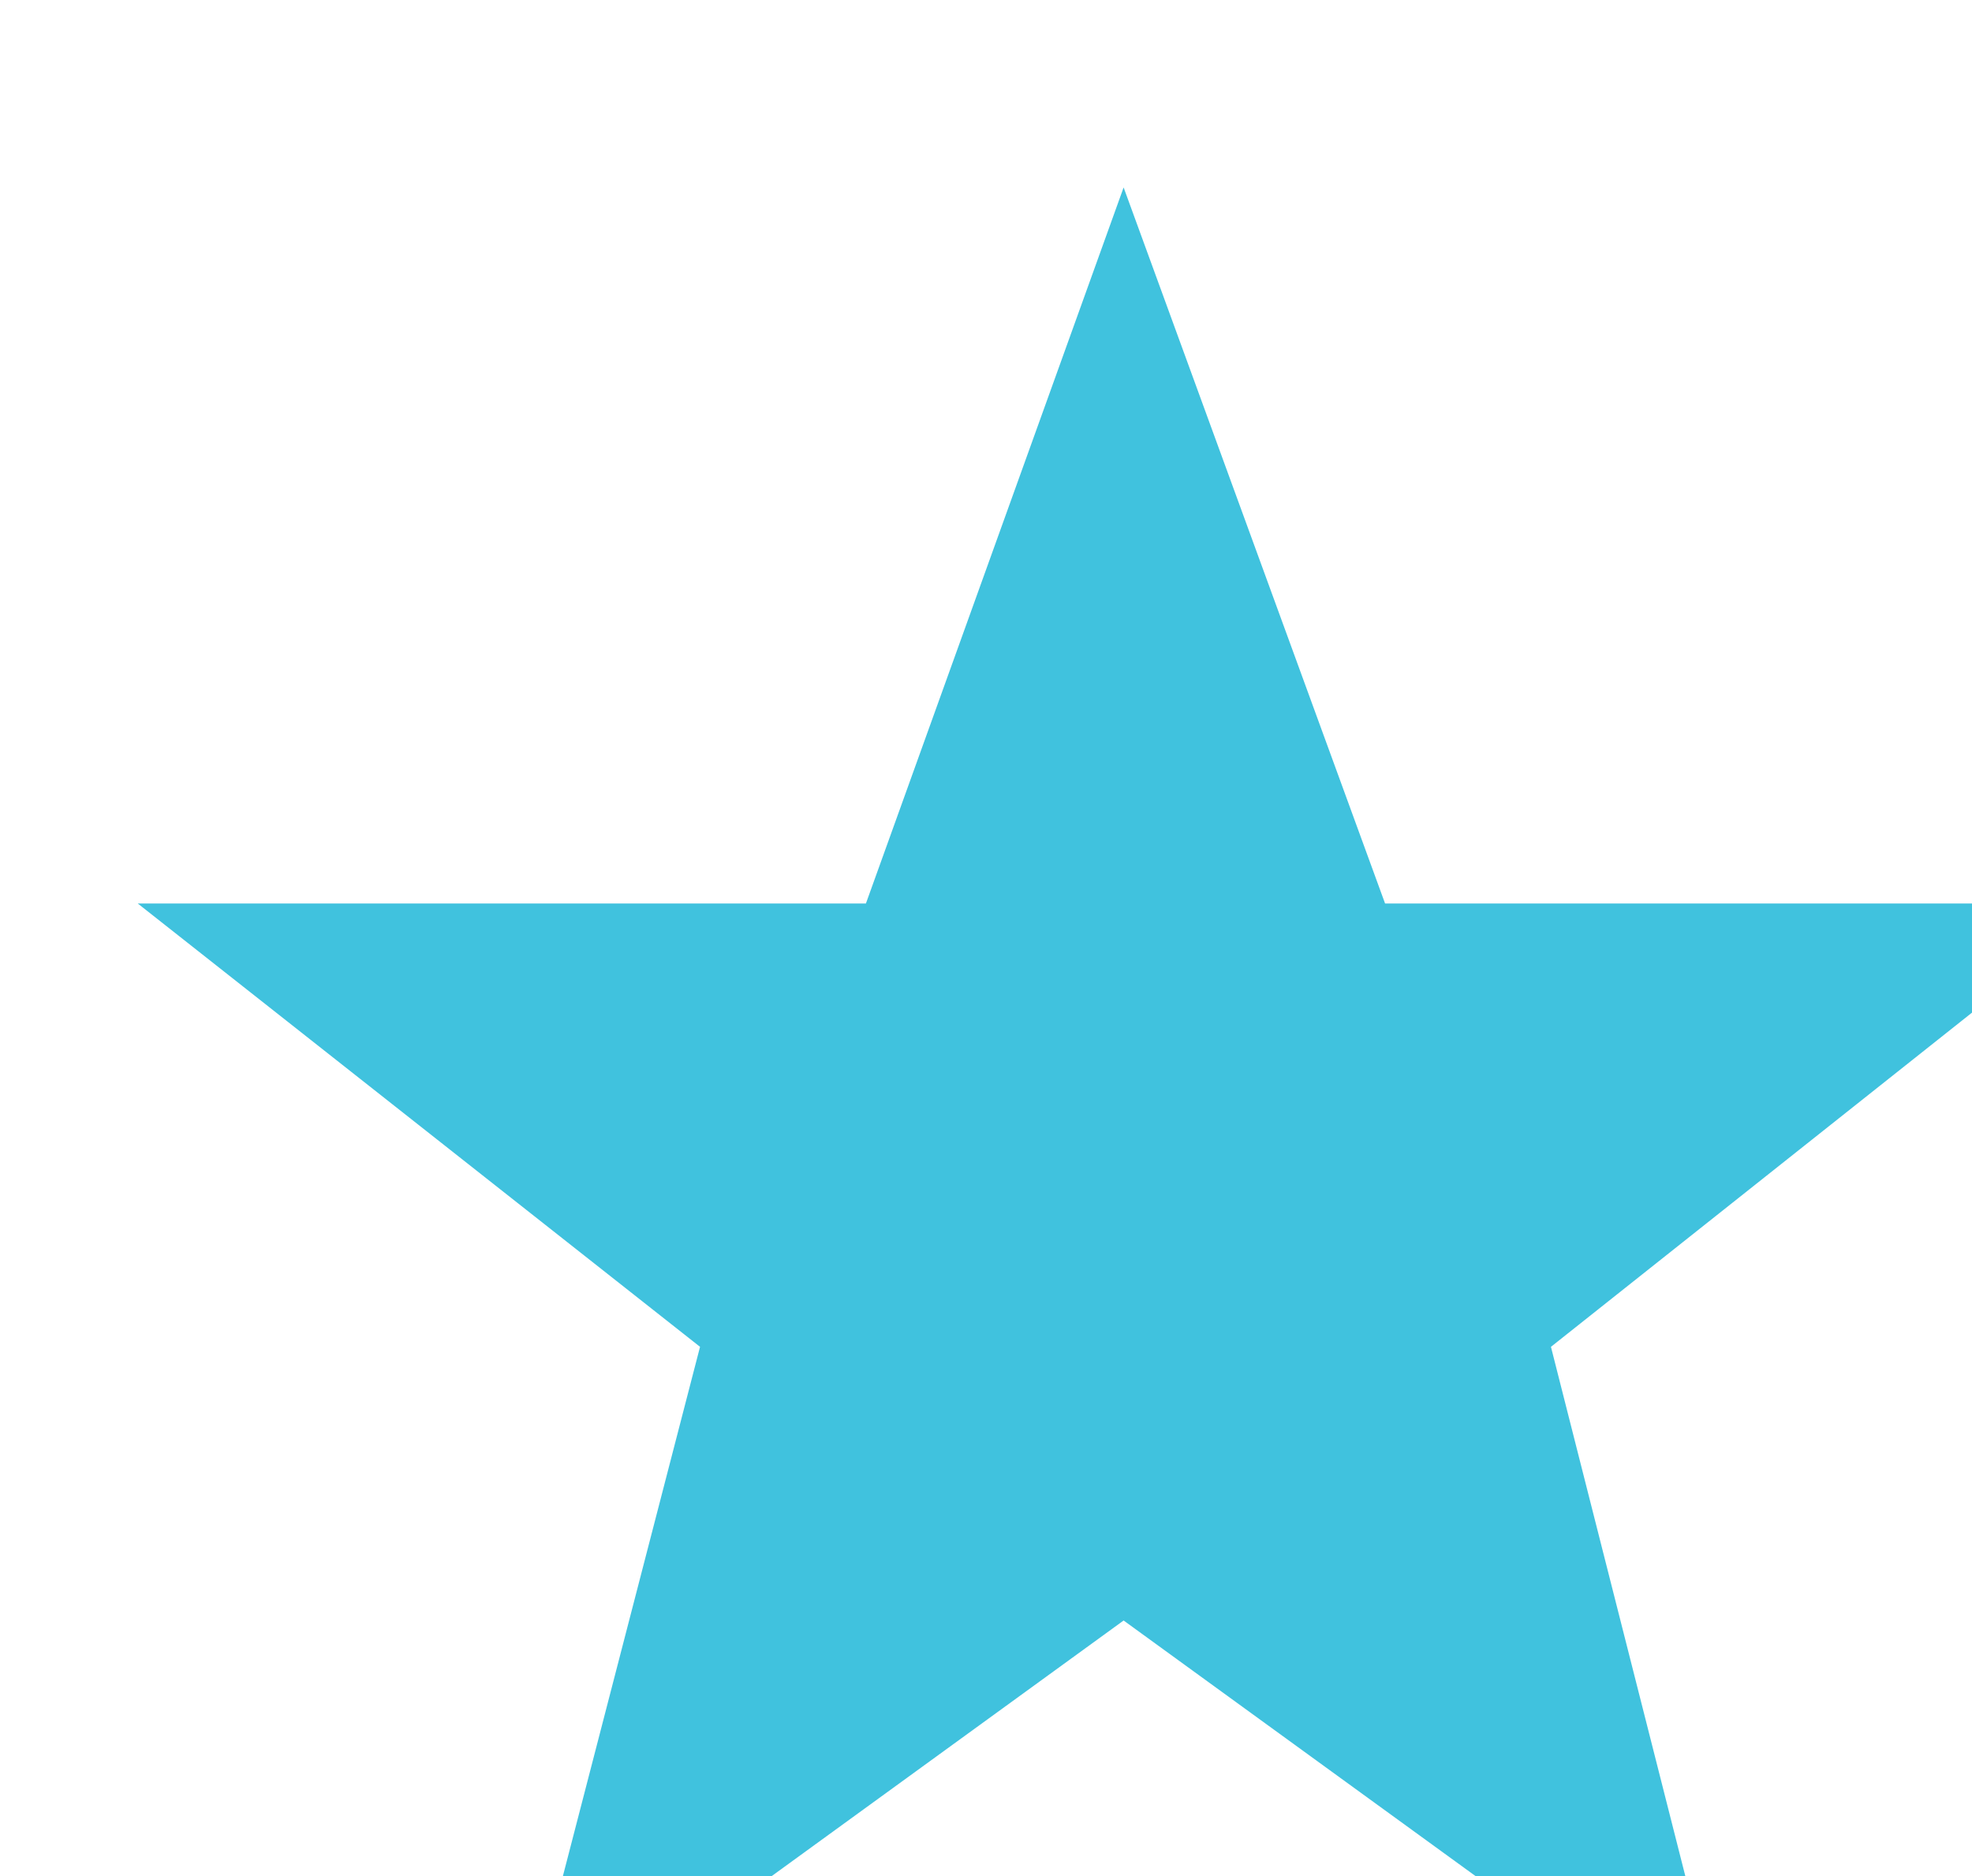
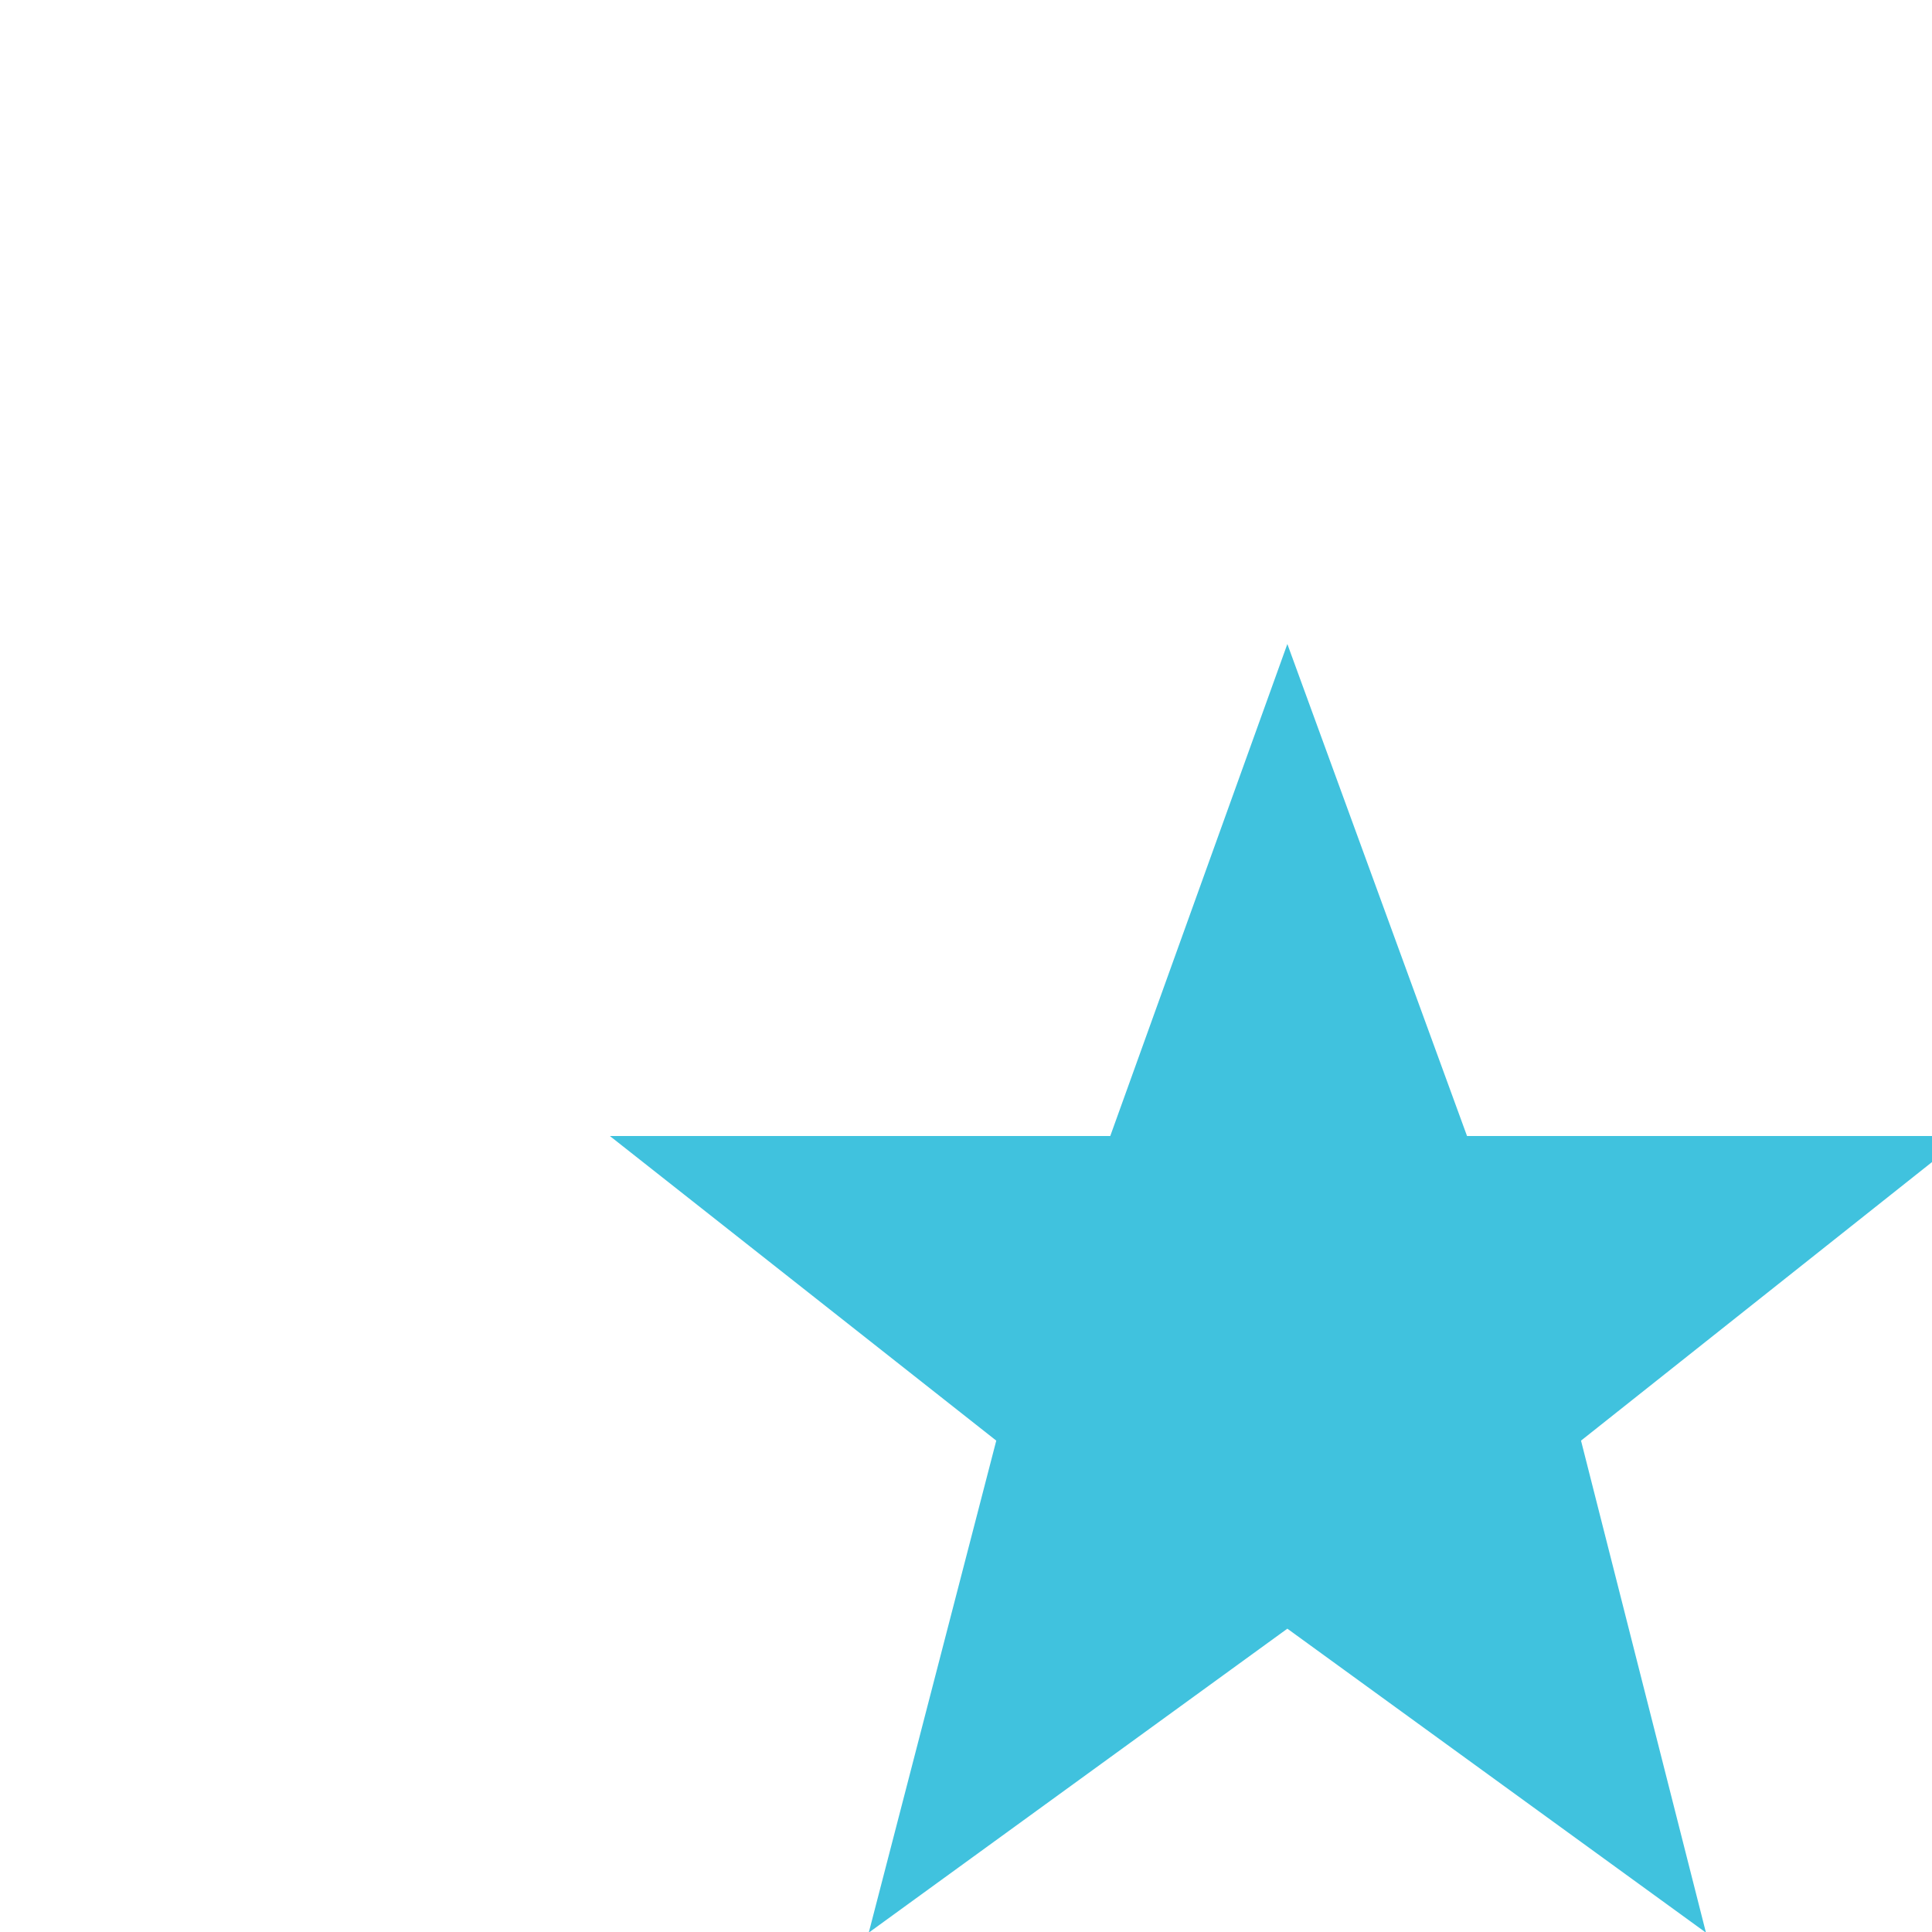
- <svg>
+ <svg viewBox="-8 -8 30 30" width="20px" height="20px">
  <path d="M 16.55 14.37 l 5.96 -4.73 h -7.73 L 11.99 2 L 9.24 9.64 H 1.47 l 6 4.73 l -1.98 7.64 l 6.5 -4.72 l 6.5 4.72 l -1.94 -7.64 Z m 0 0" style="fill:#40c2de" />
  Sorry, your browser does not support inline SVG.
</svg>
